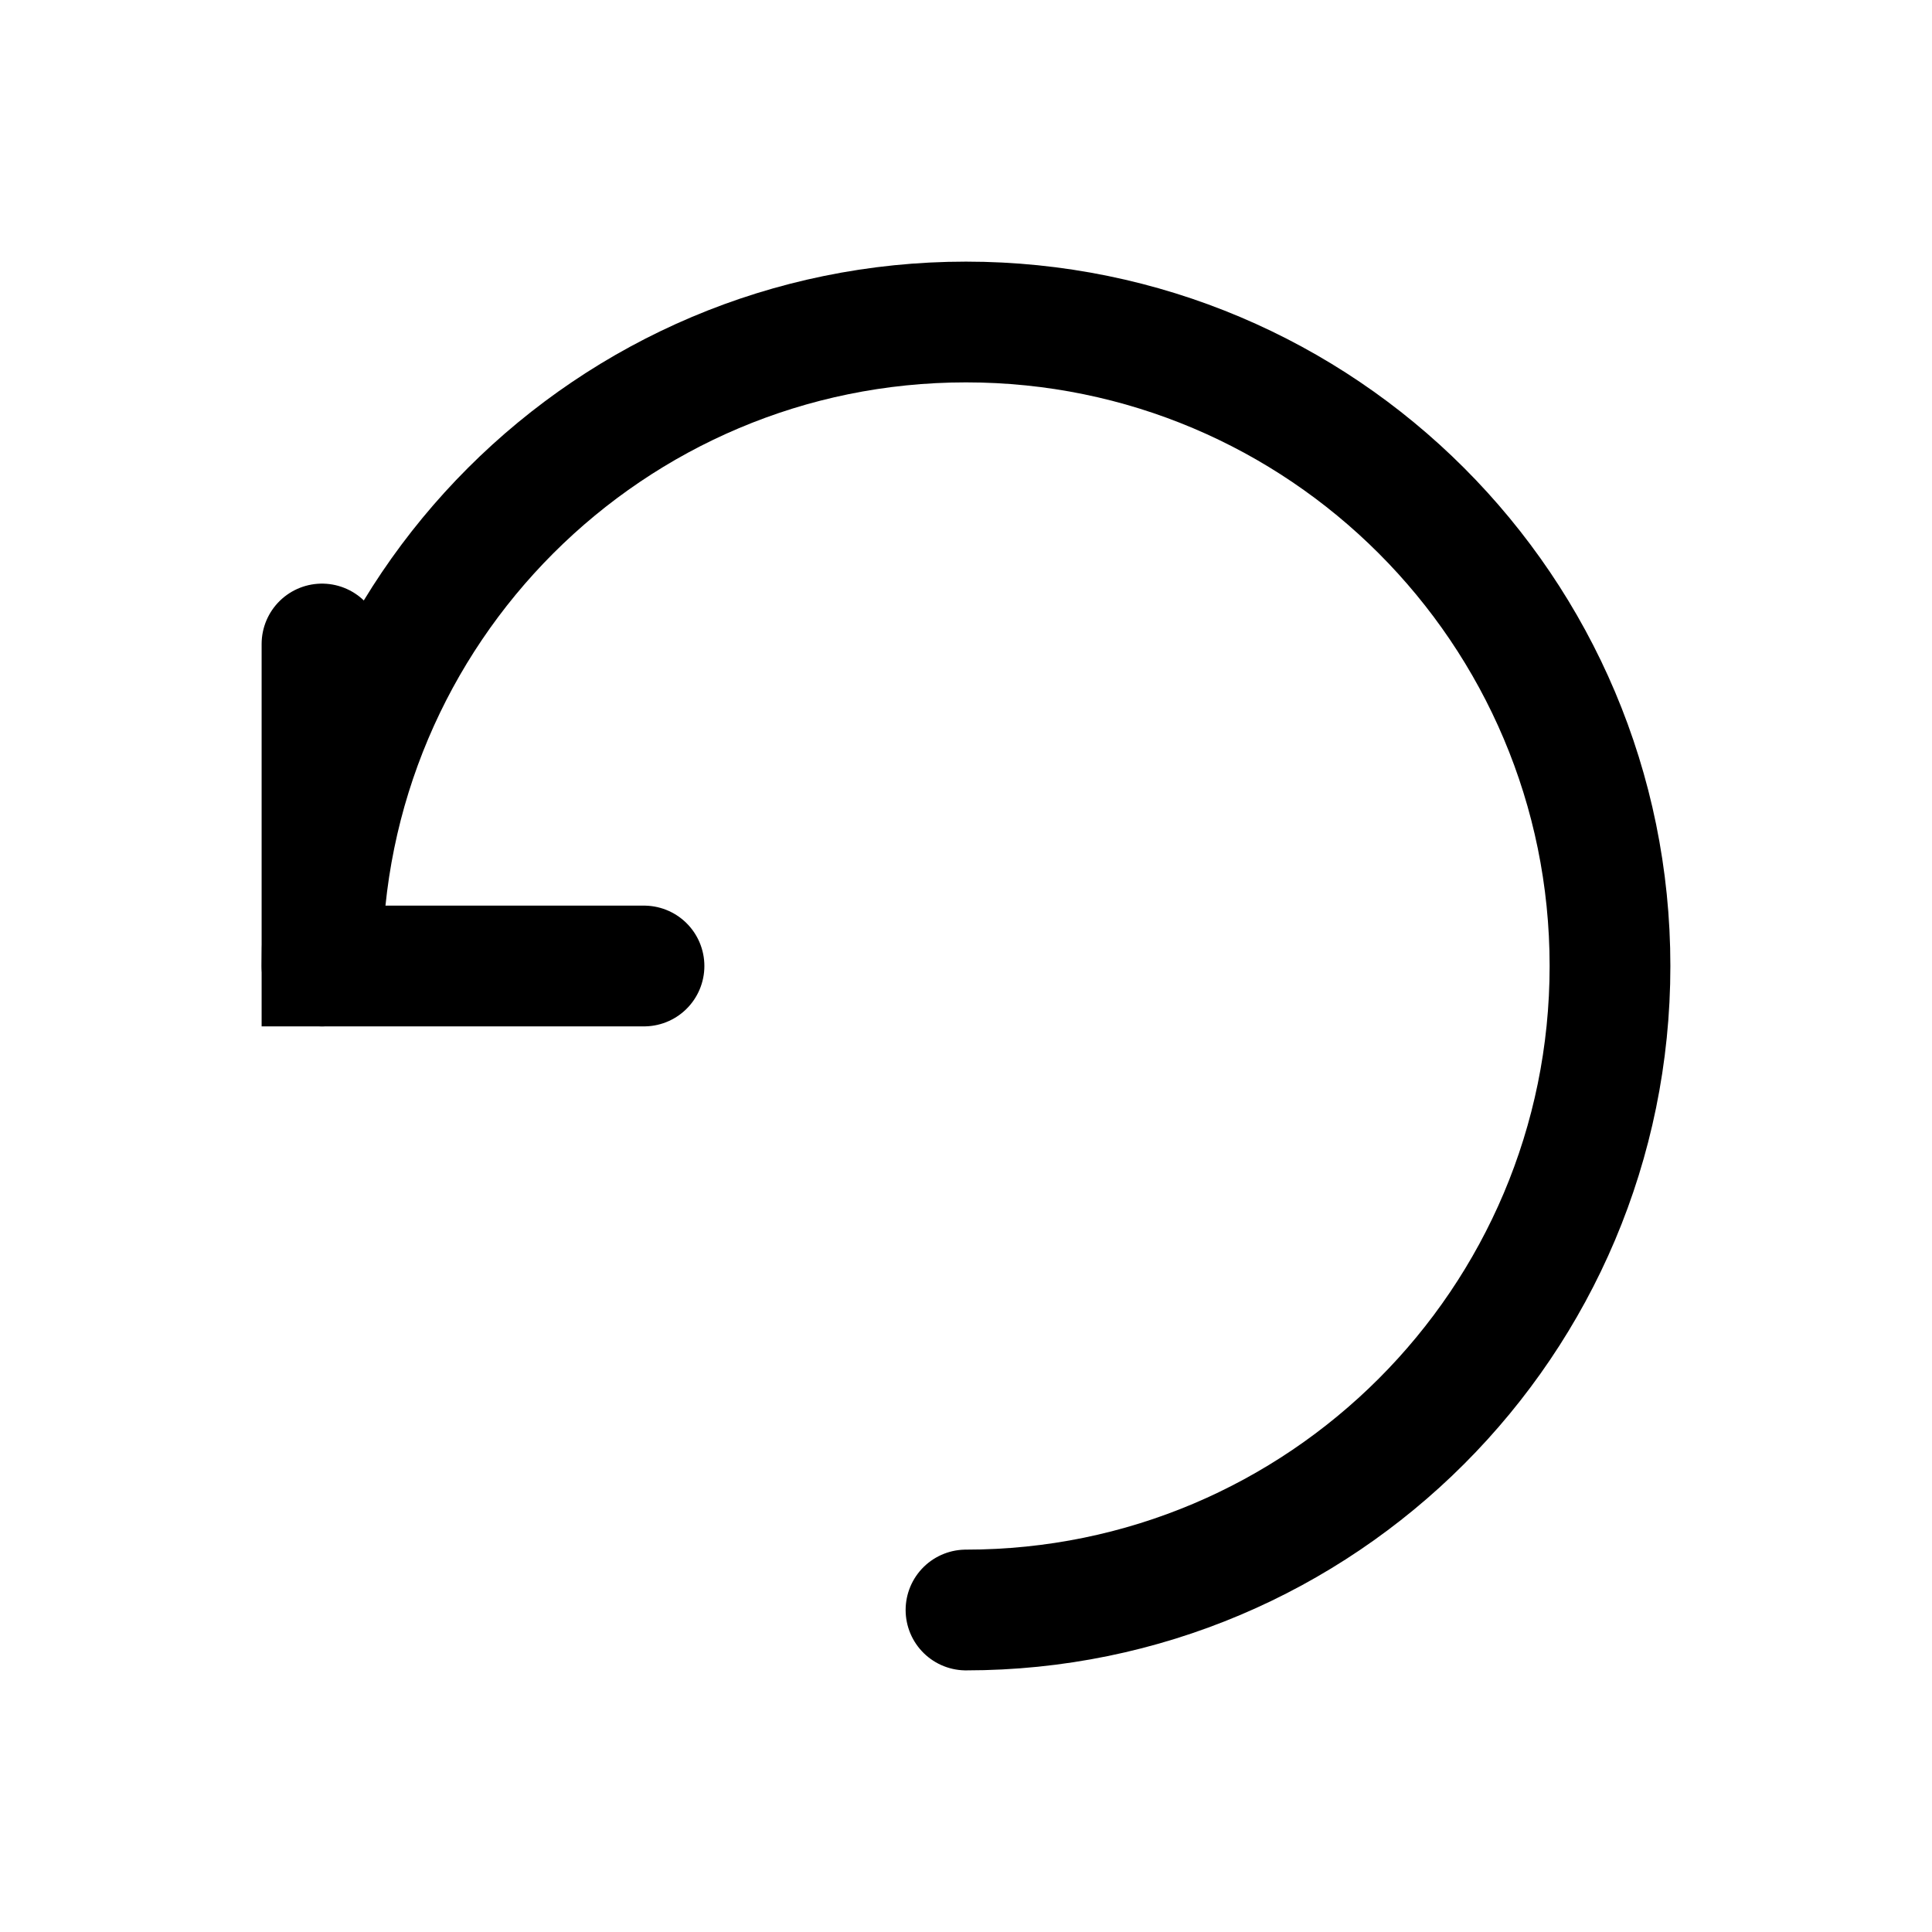
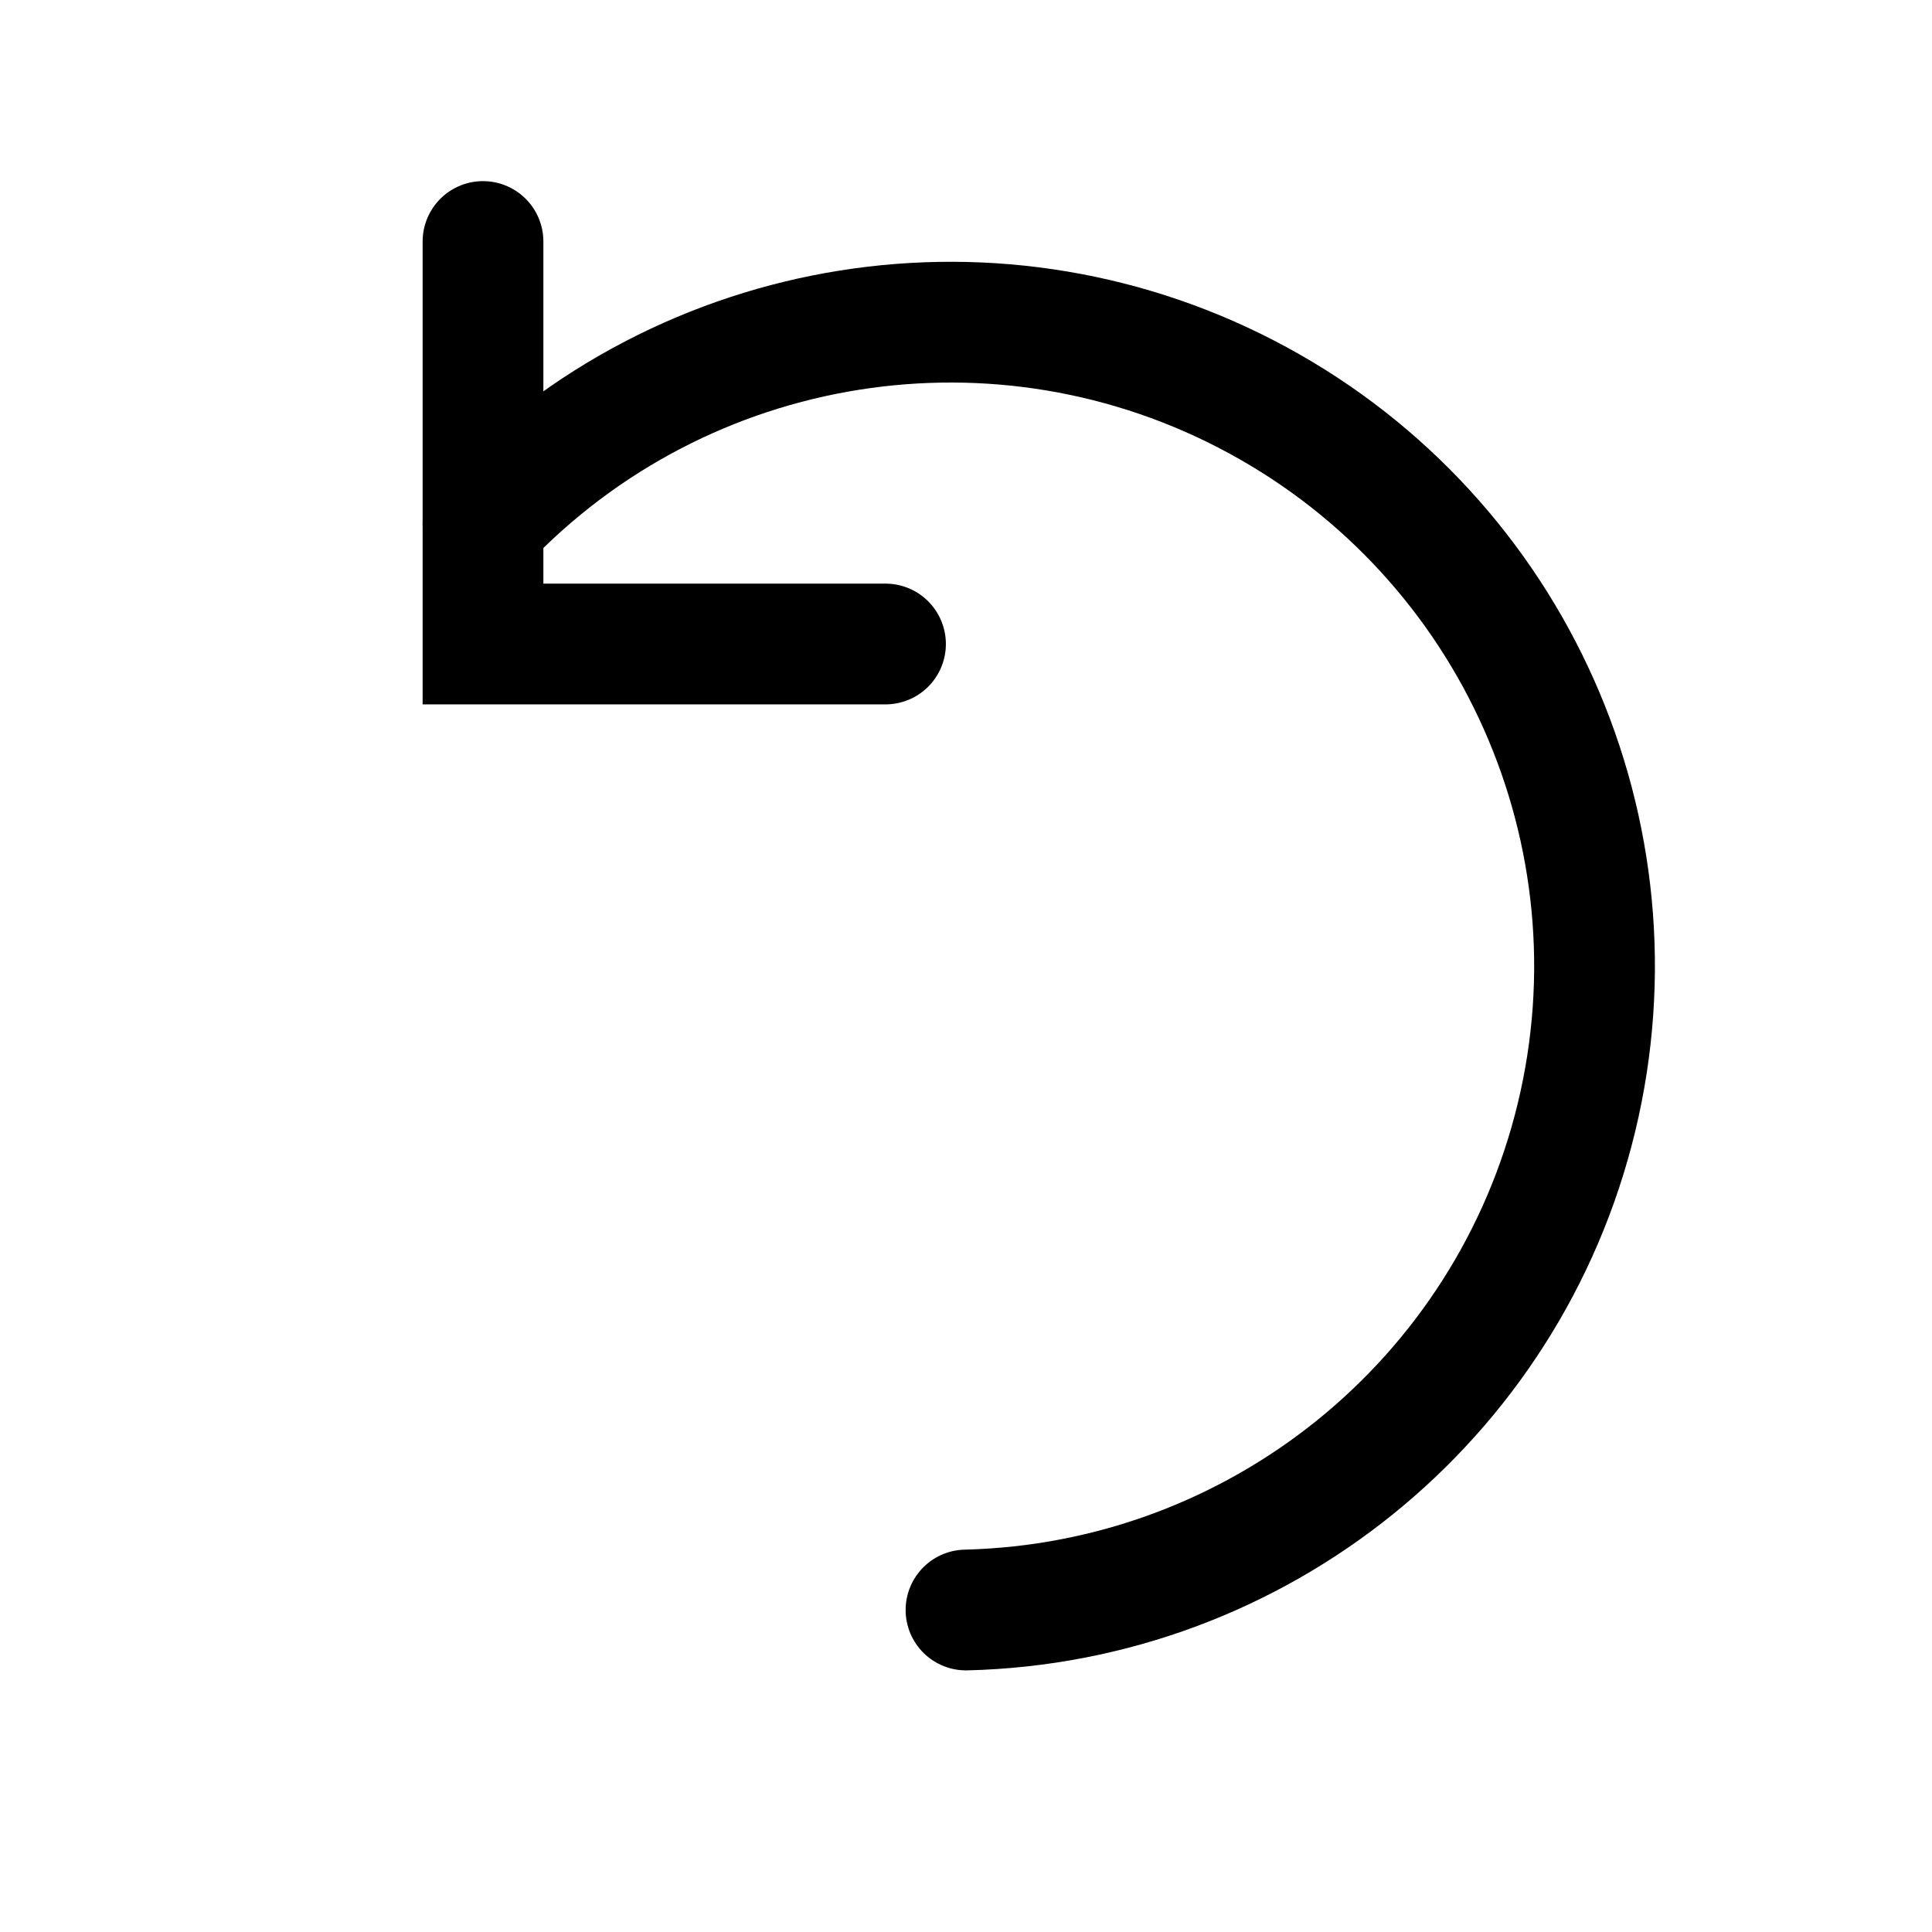
<svg xmlns="http://www.w3.org/2000/svg" viewBox="0 0 24 24" width="24" height="24">
-   <path d="M4 12a8 8 0 118 8" stroke="#000000" stroke-width="1.5" fill="none" stroke-linecap="round" />
-   <path d="M4 8v4h4" stroke="#000000" stroke-width="1.5" stroke-linecap="round" fill="none" />
+   <path d="M12 20a8 8 0 10-6-13.5" stroke="#000000" stroke-width="1.5" fill="none" stroke-linecap="round" />
+   <path d="M6 3l0 5 5 0" stroke="#000000" stroke-width="1.5" stroke-linecap="round" fill="none" />
</svg>
